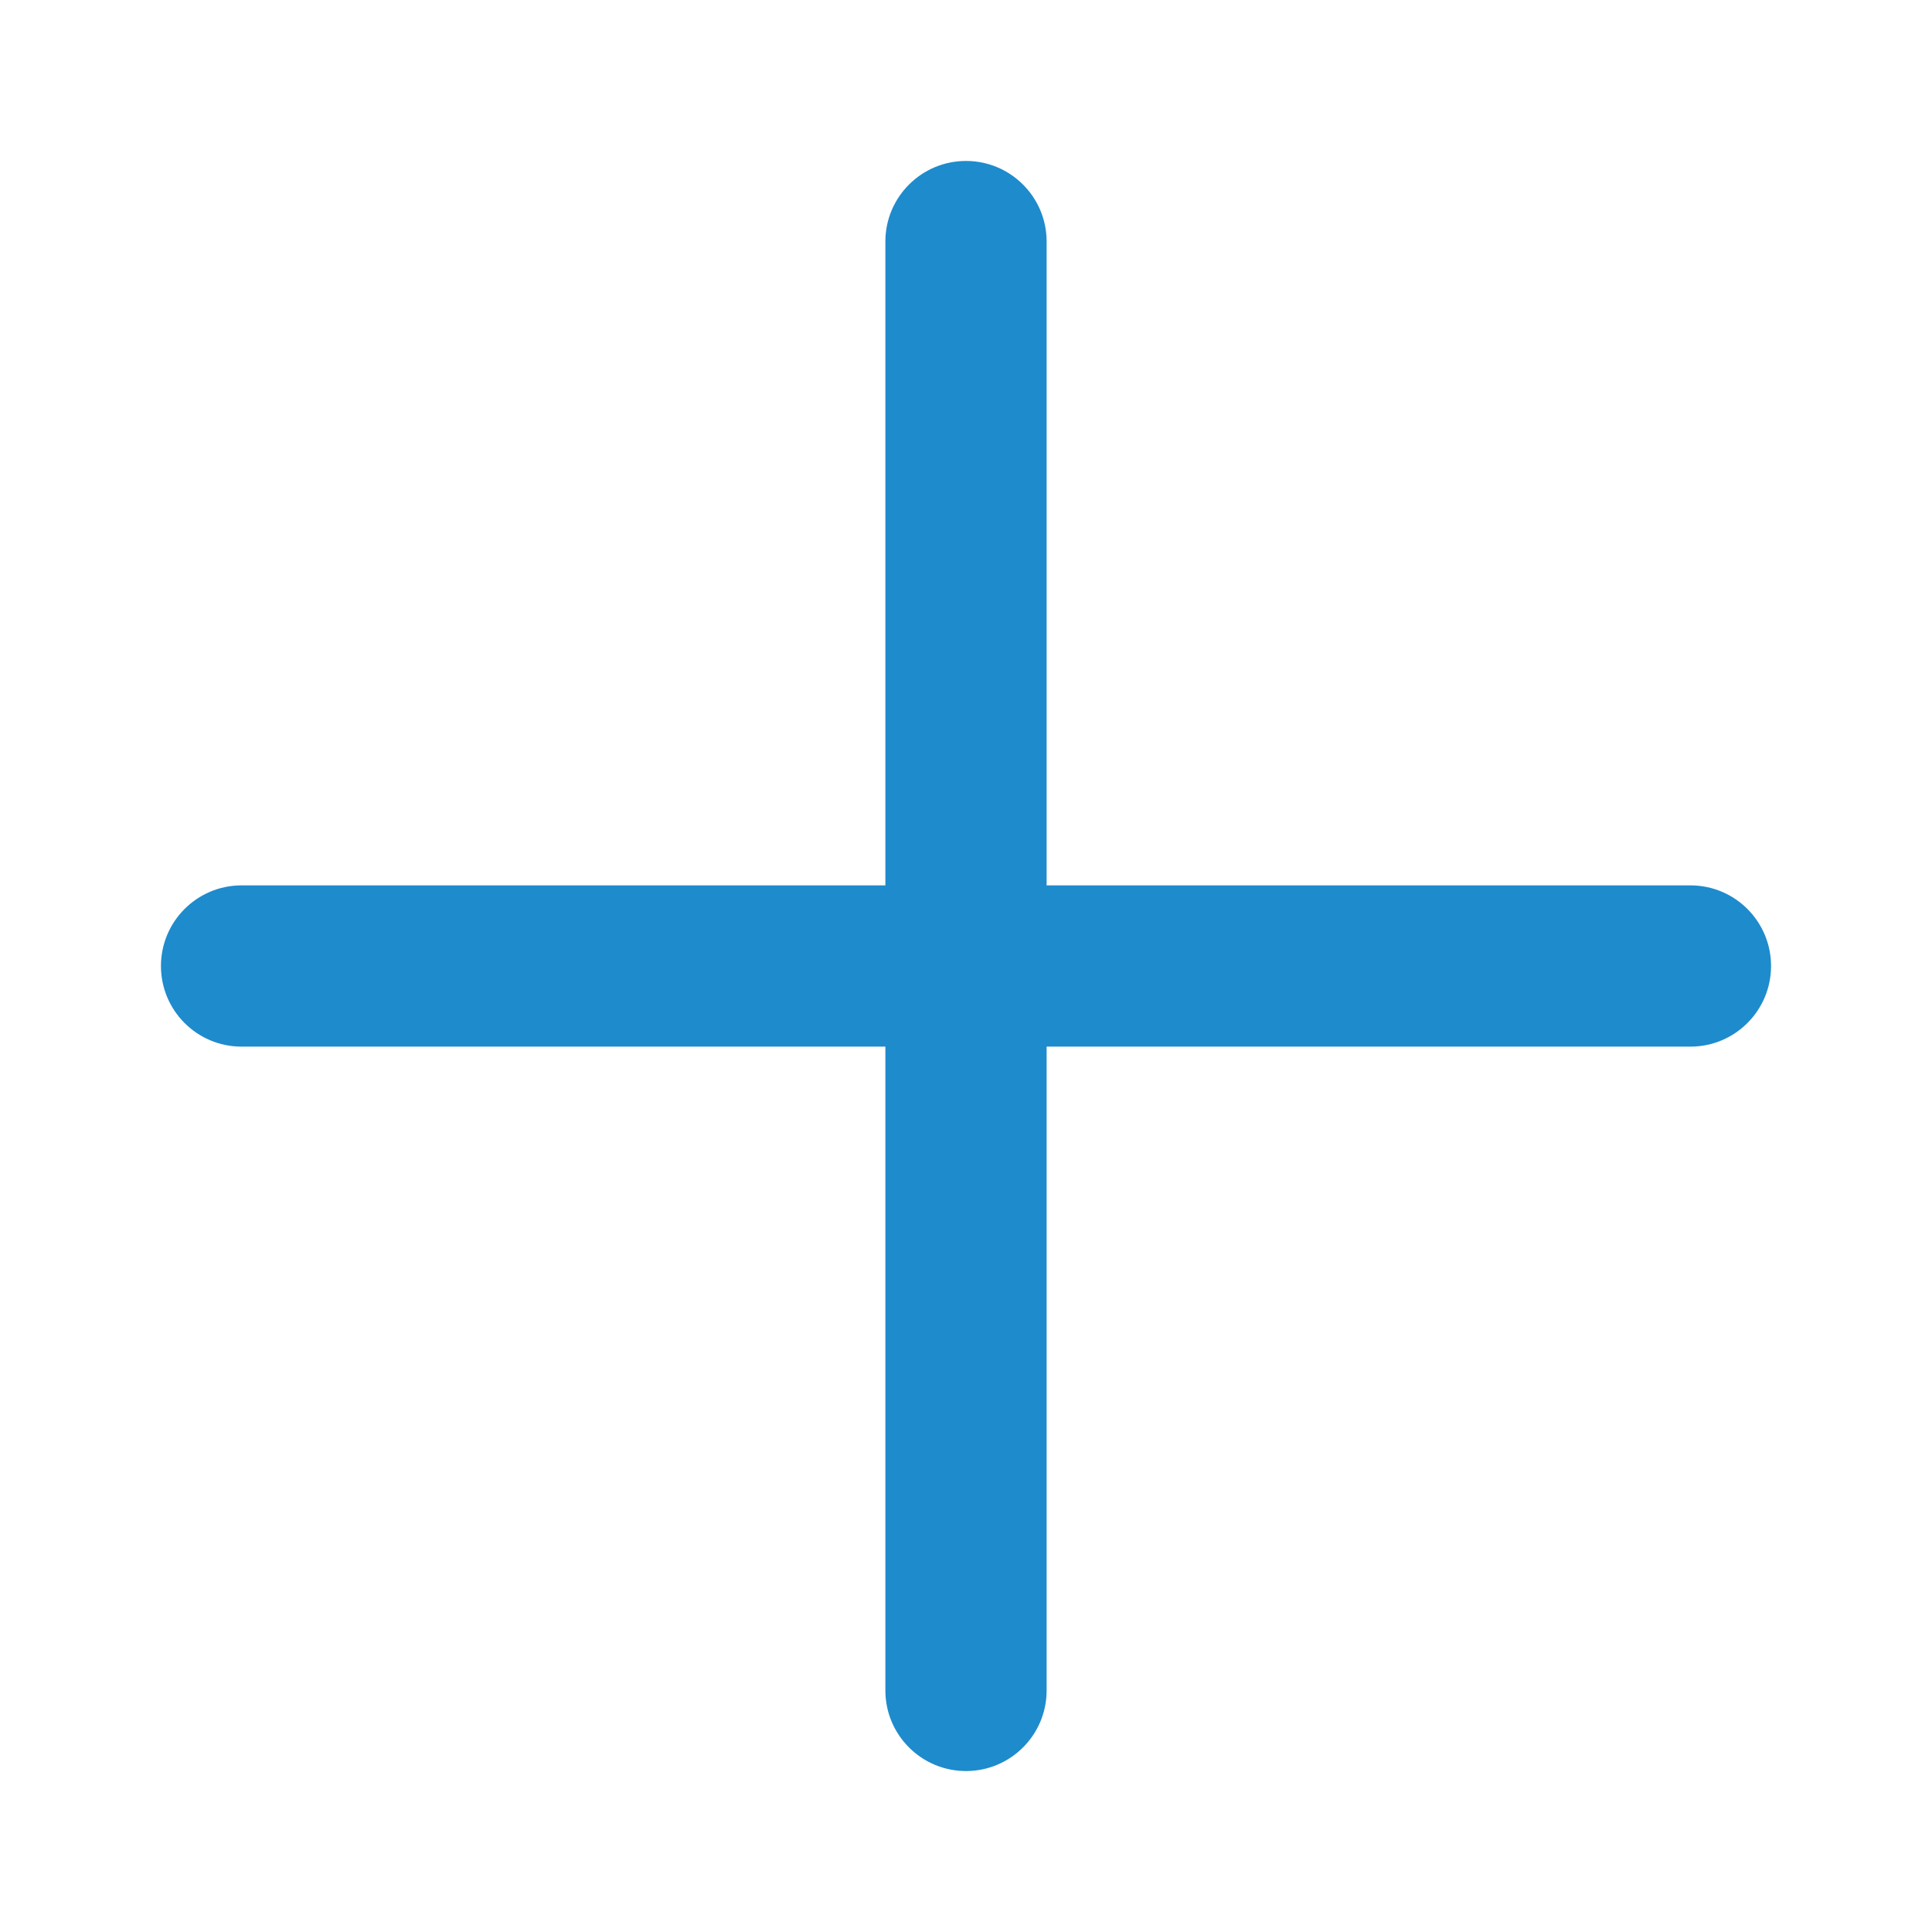
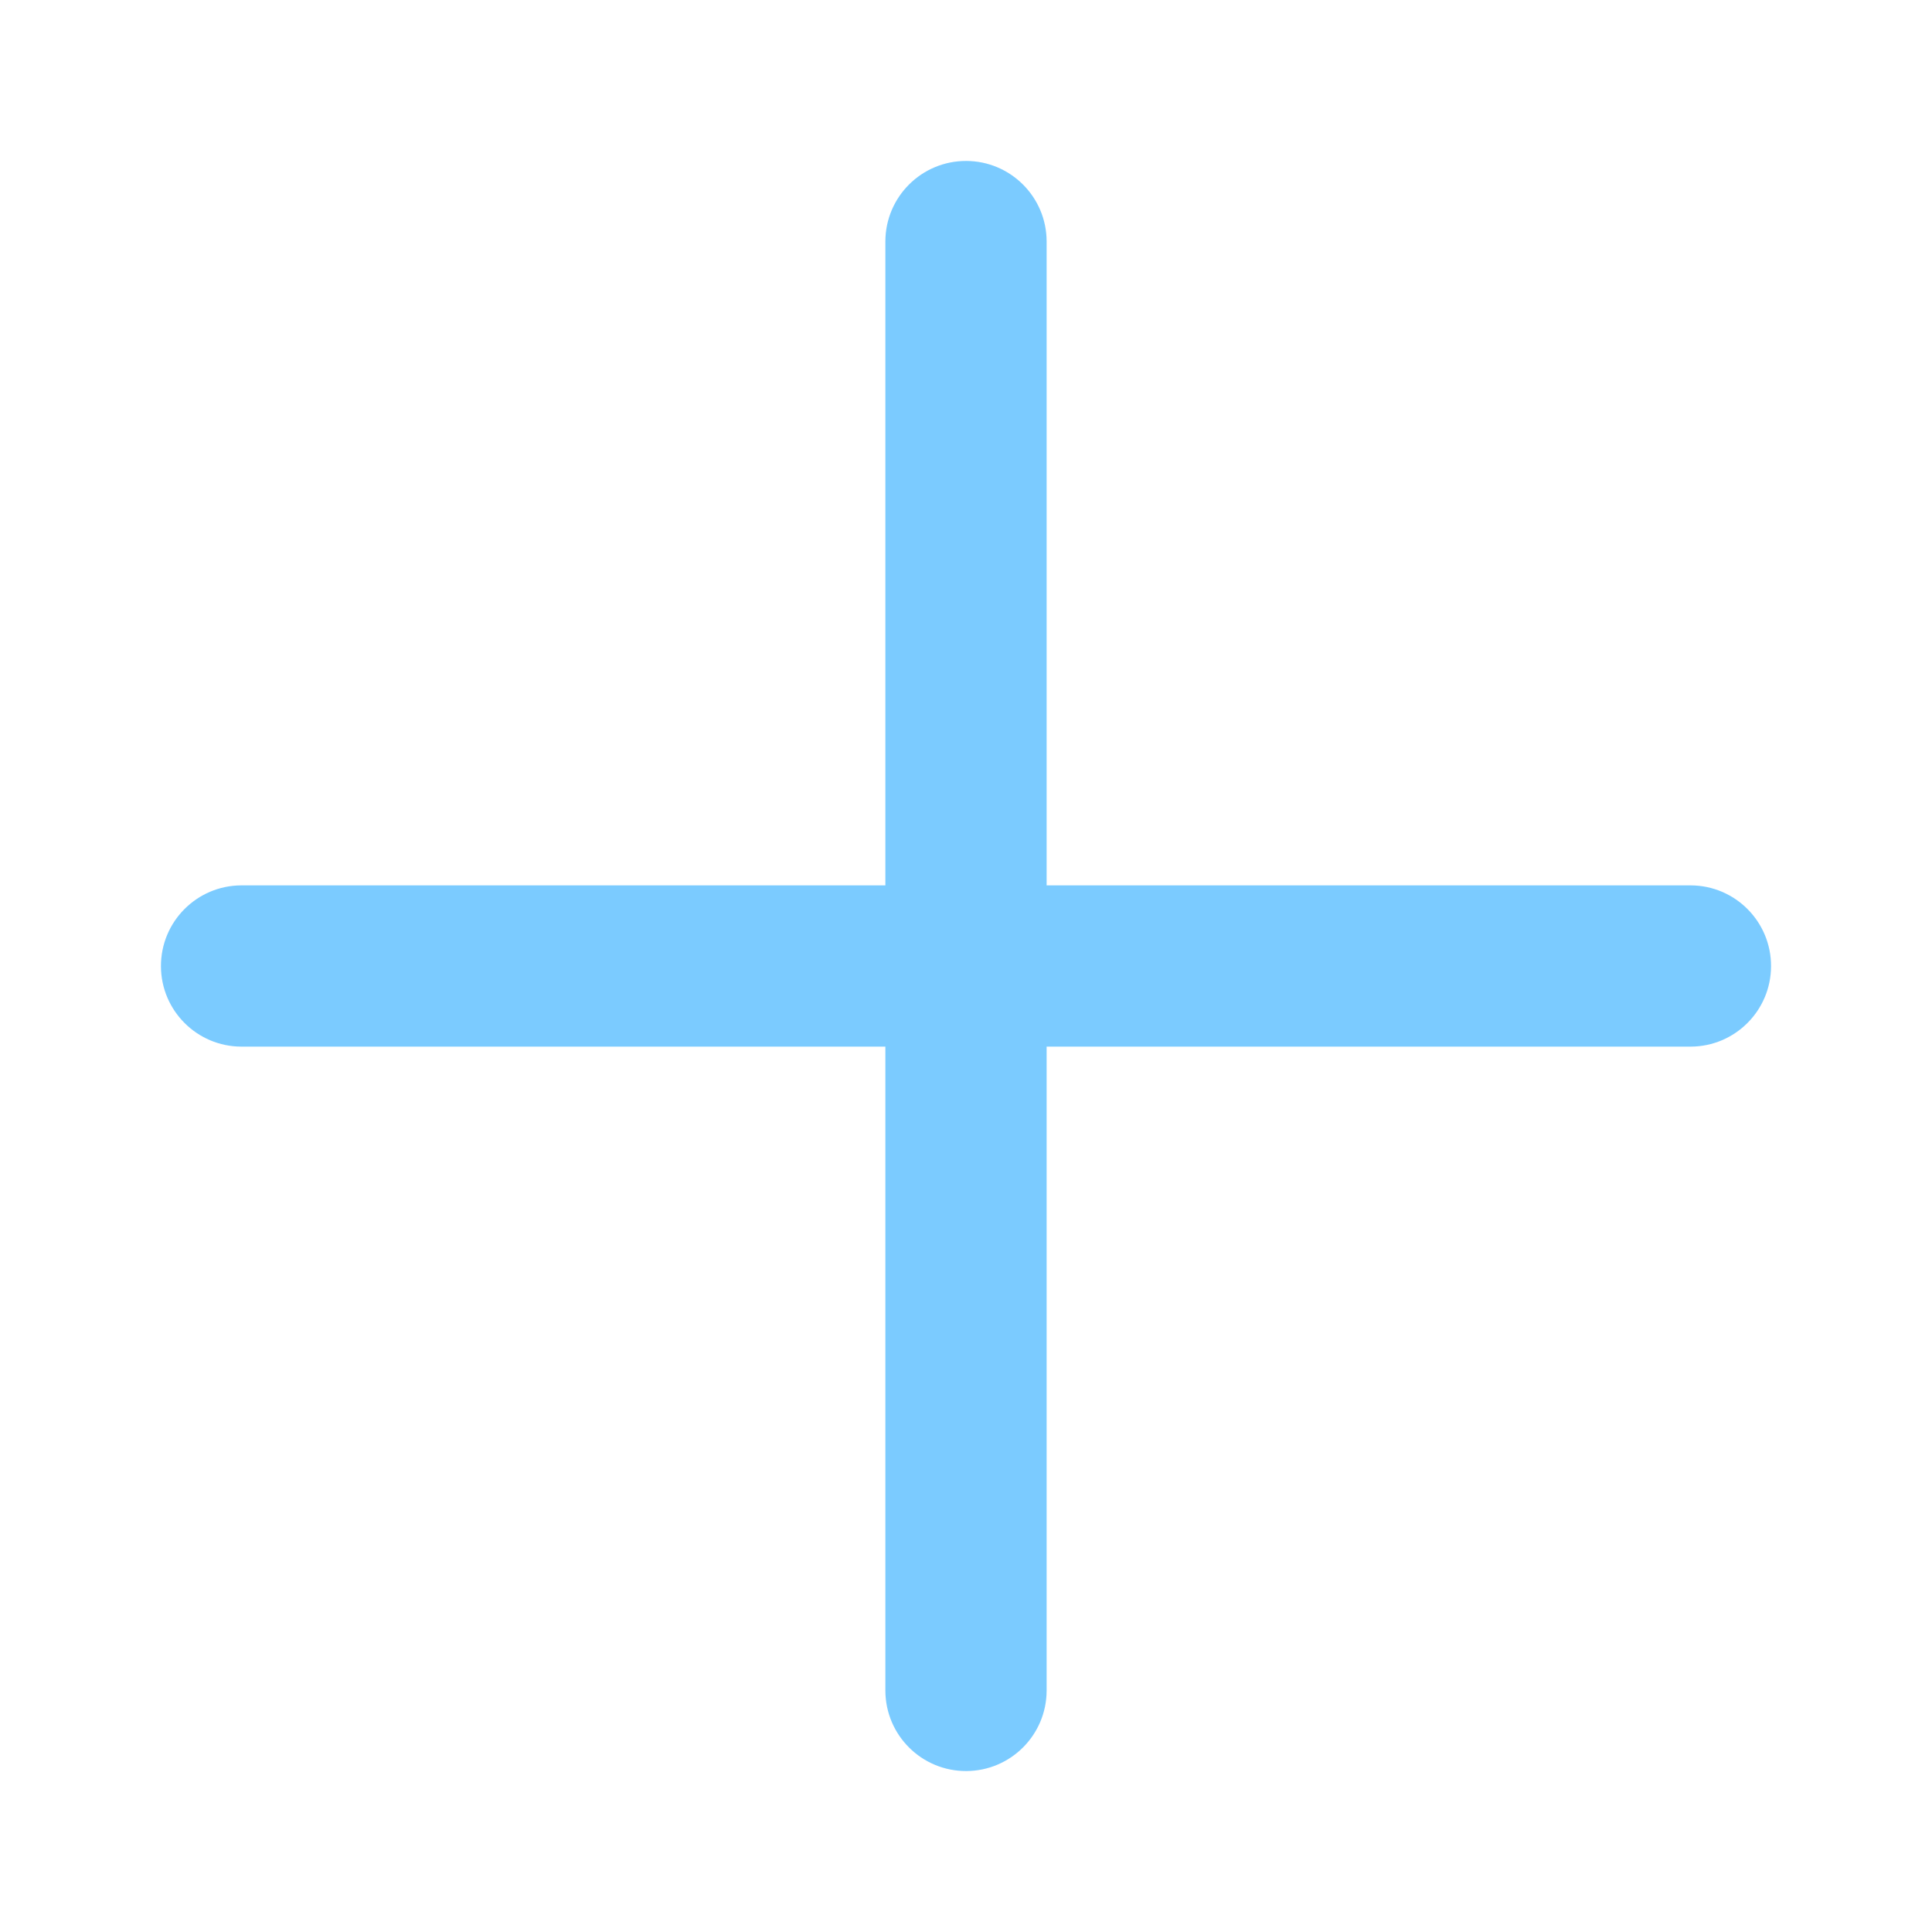
- <svg xmlns="http://www.w3.org/2000/svg" width="24" height="24" version="1.1" viewBox="0 0 6.35 6.35">
-   <g fill="#1e8bcd" stroke-linecap="round" stroke-linejoin="round">
+ <svg xmlns="http://www.w3.org/2000/svg" version="1.1" viewBox="0 0 6.35 6.35">
+   <g fill="#7bcbff" stroke-linecap="round" stroke-linejoin="round">
    <path d="m0.793 2.91a0.265 0.265 0 0 0-0.264 0.266 0.265 0.265 0 0 0 0.264 0.264h4.764a0.265 0.265 0 0 0 0.264-0.264 0.265 0.265 0 0 0-0.264-0.266z" color="#000000" style="-inkscape-stroke:none" />
    <path d="m3.176 0.529a0.265 0.265 0 0 0-0.266 0.264v4.764a0.265 0.265 0 0 0 0.266 0.264 0.265 0.265 0 0 0 0.264-0.264v-4.764a0.265 0.265 0 0 0-0.264-0.264z" color="#000000" style="-inkscape-stroke:none" />
  </g>
</svg>
